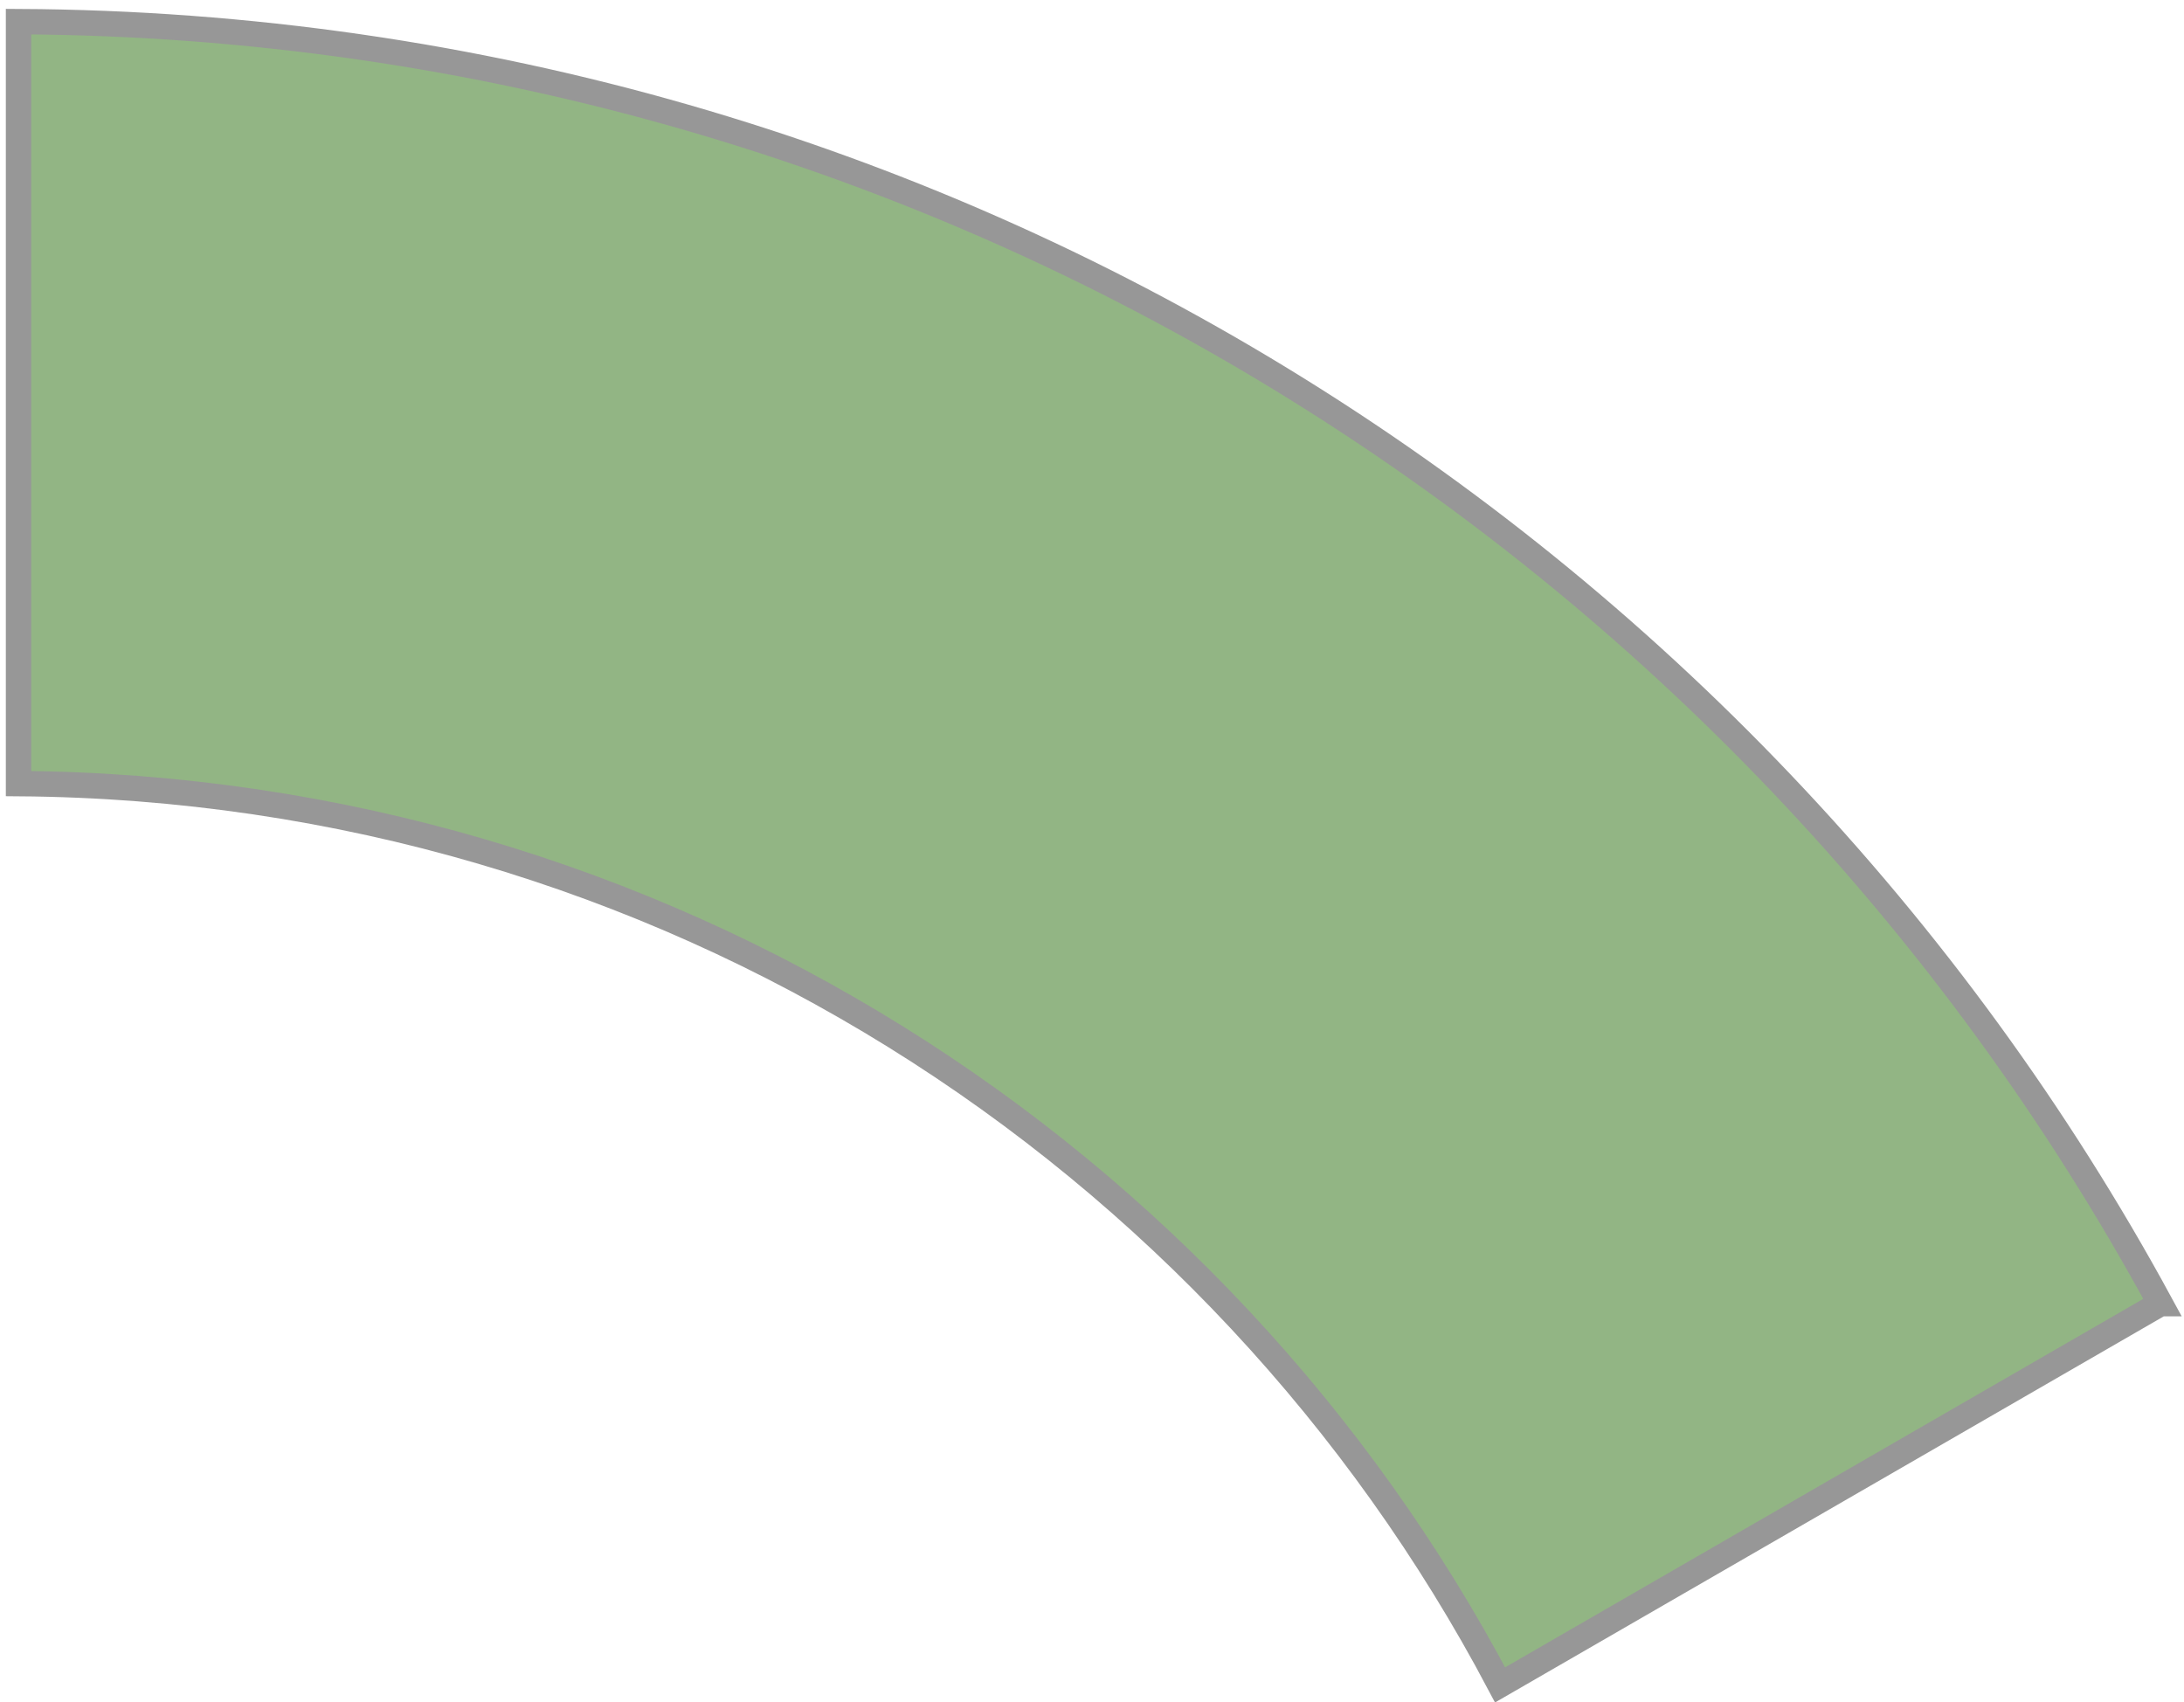
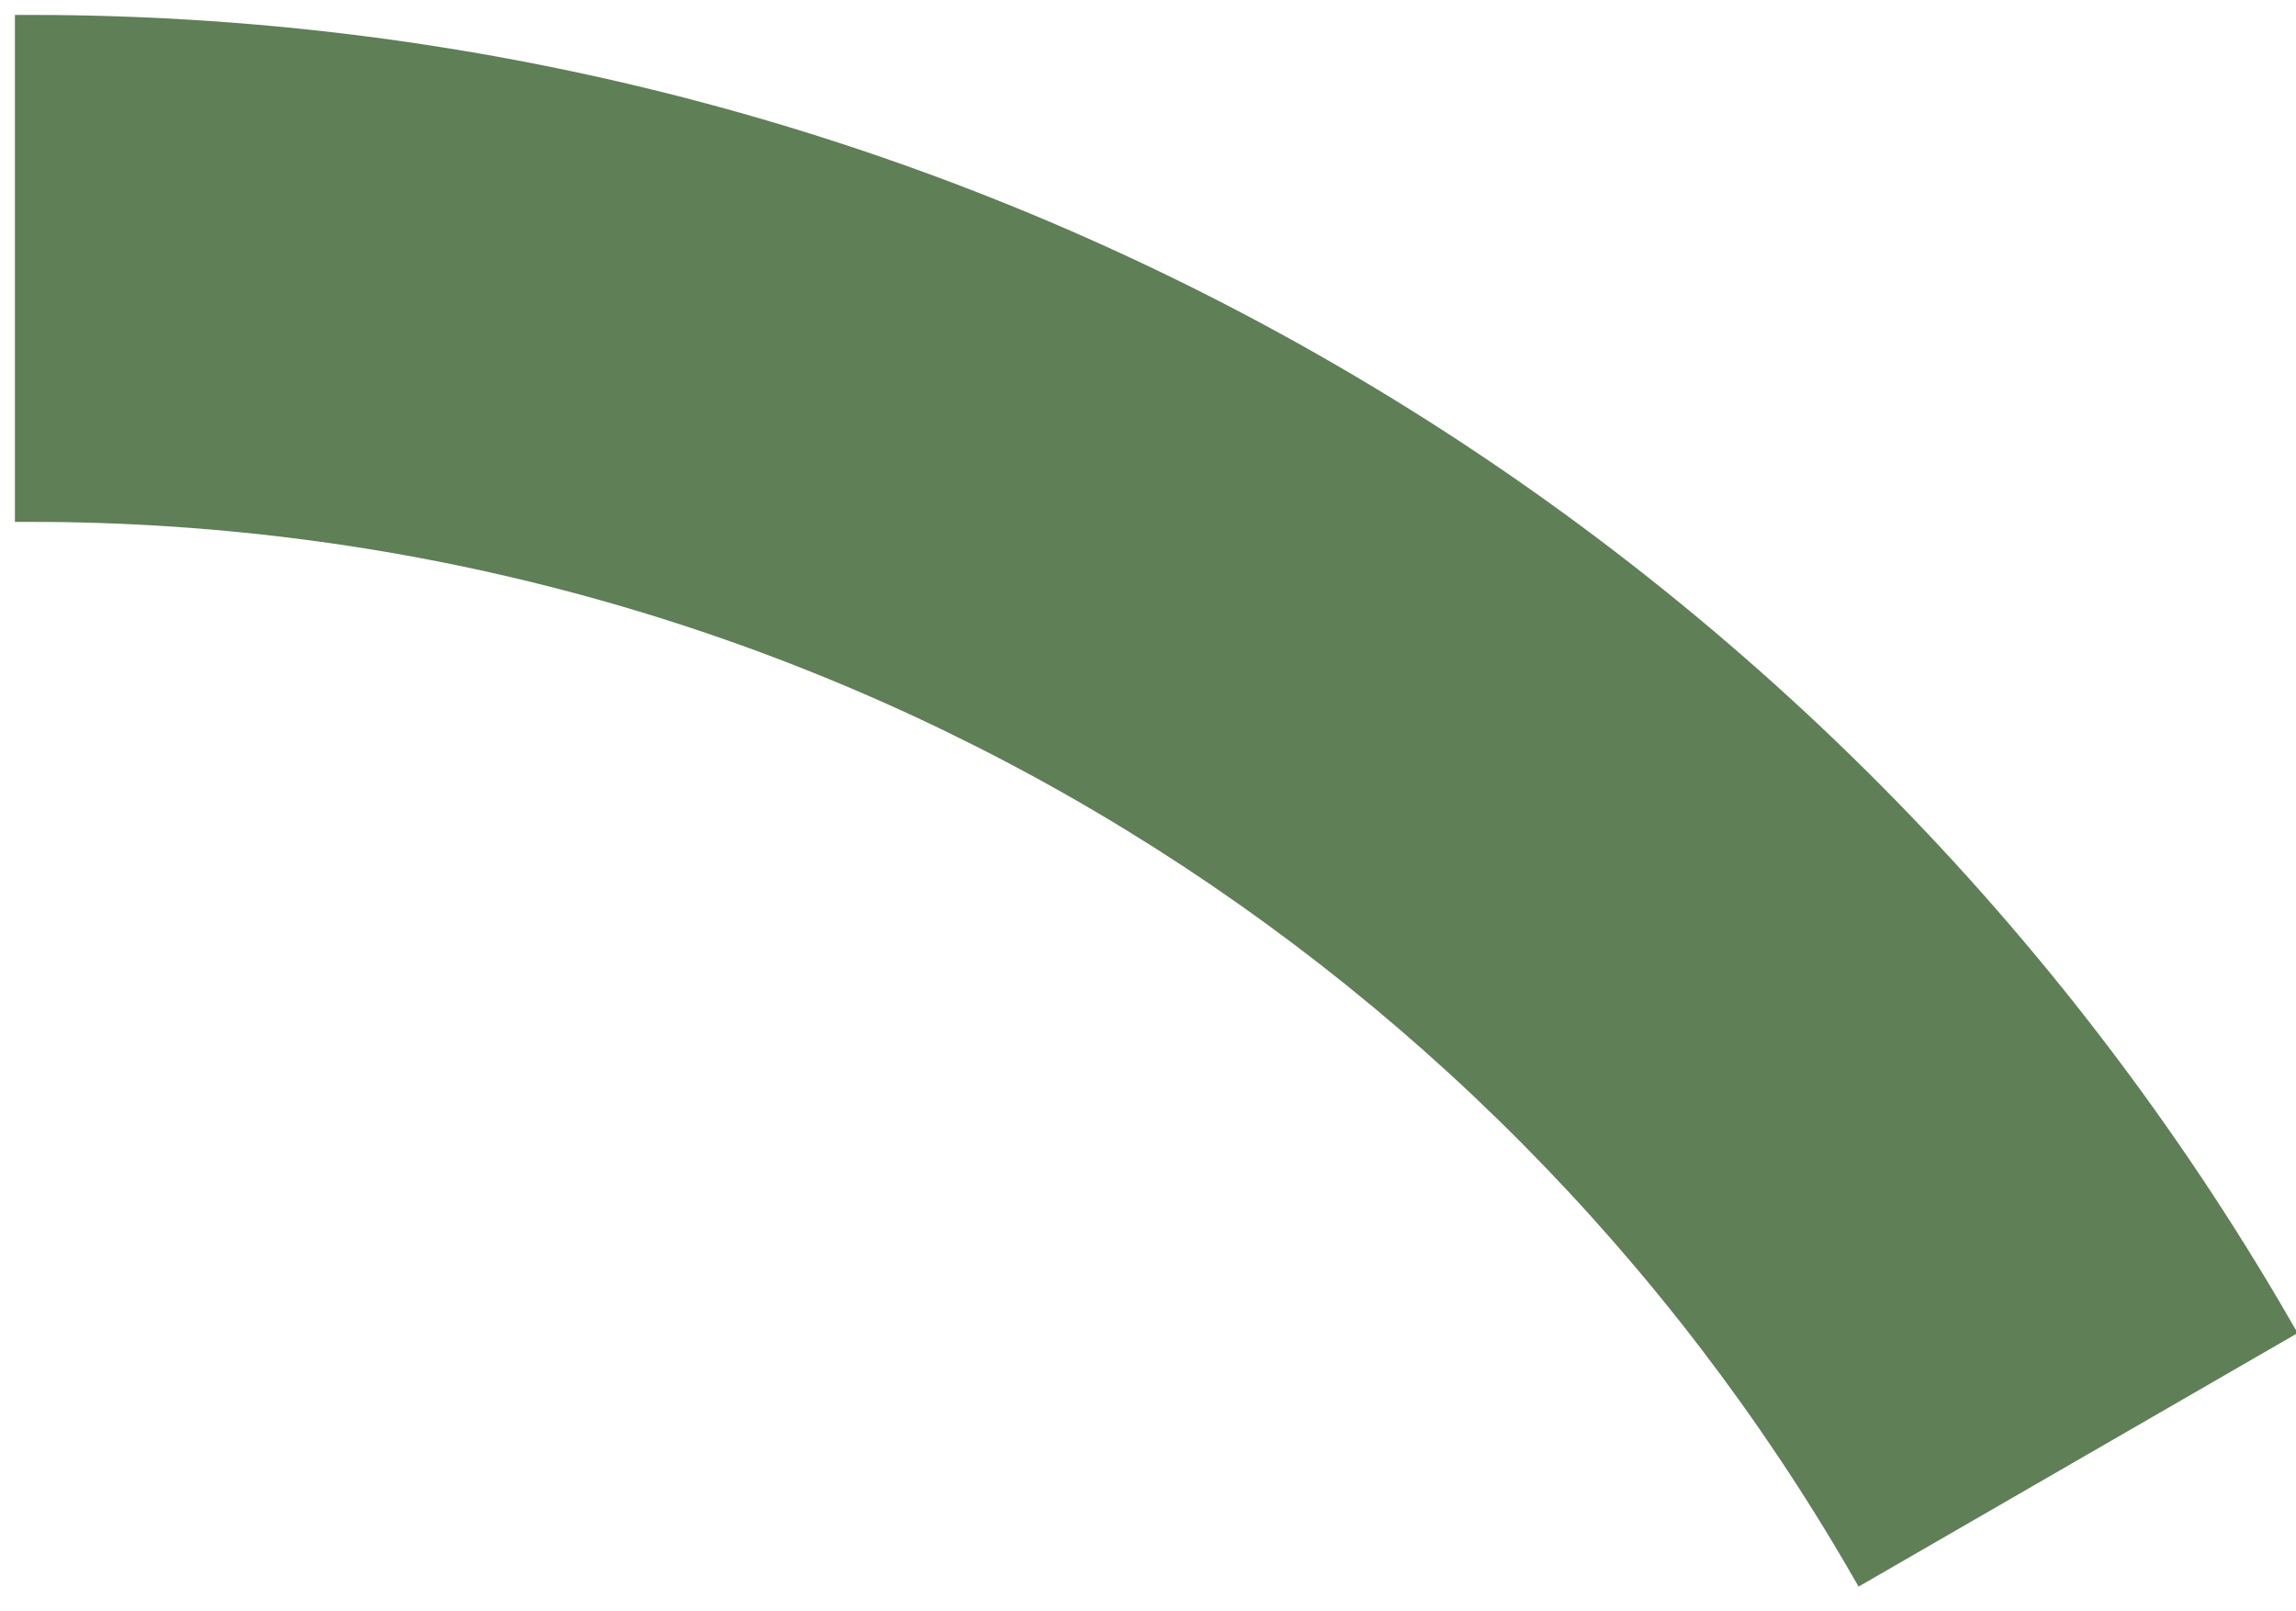
- <svg xmlns="http://www.w3.org/2000/svg" width="86" height="67" viewBox="0 0 86 67">
-   <path fill="#92B584" fill-rule="evenodd" stroke="#979797" d="M85.068 51.328l-25.999 15.01C47.996 45.372 26.045 31.038.73 30.852v-30c36.42.184 68.068 20.545 84.339 50.476z" />
+ <svg xmlns="http://www.w3.org/2000/svg" width="77" height="54" viewBox="0 0 77 54">
+   <path fill="#5F7F57" fill-rule="evenodd" stroke="#5F7F57" d="M76.373 44.52l-13.859 8.002C50.241 31.288 27.29 17 1 17V1c32.21 0 60.333 17.505 75.373 43.52z" />
</svg>
